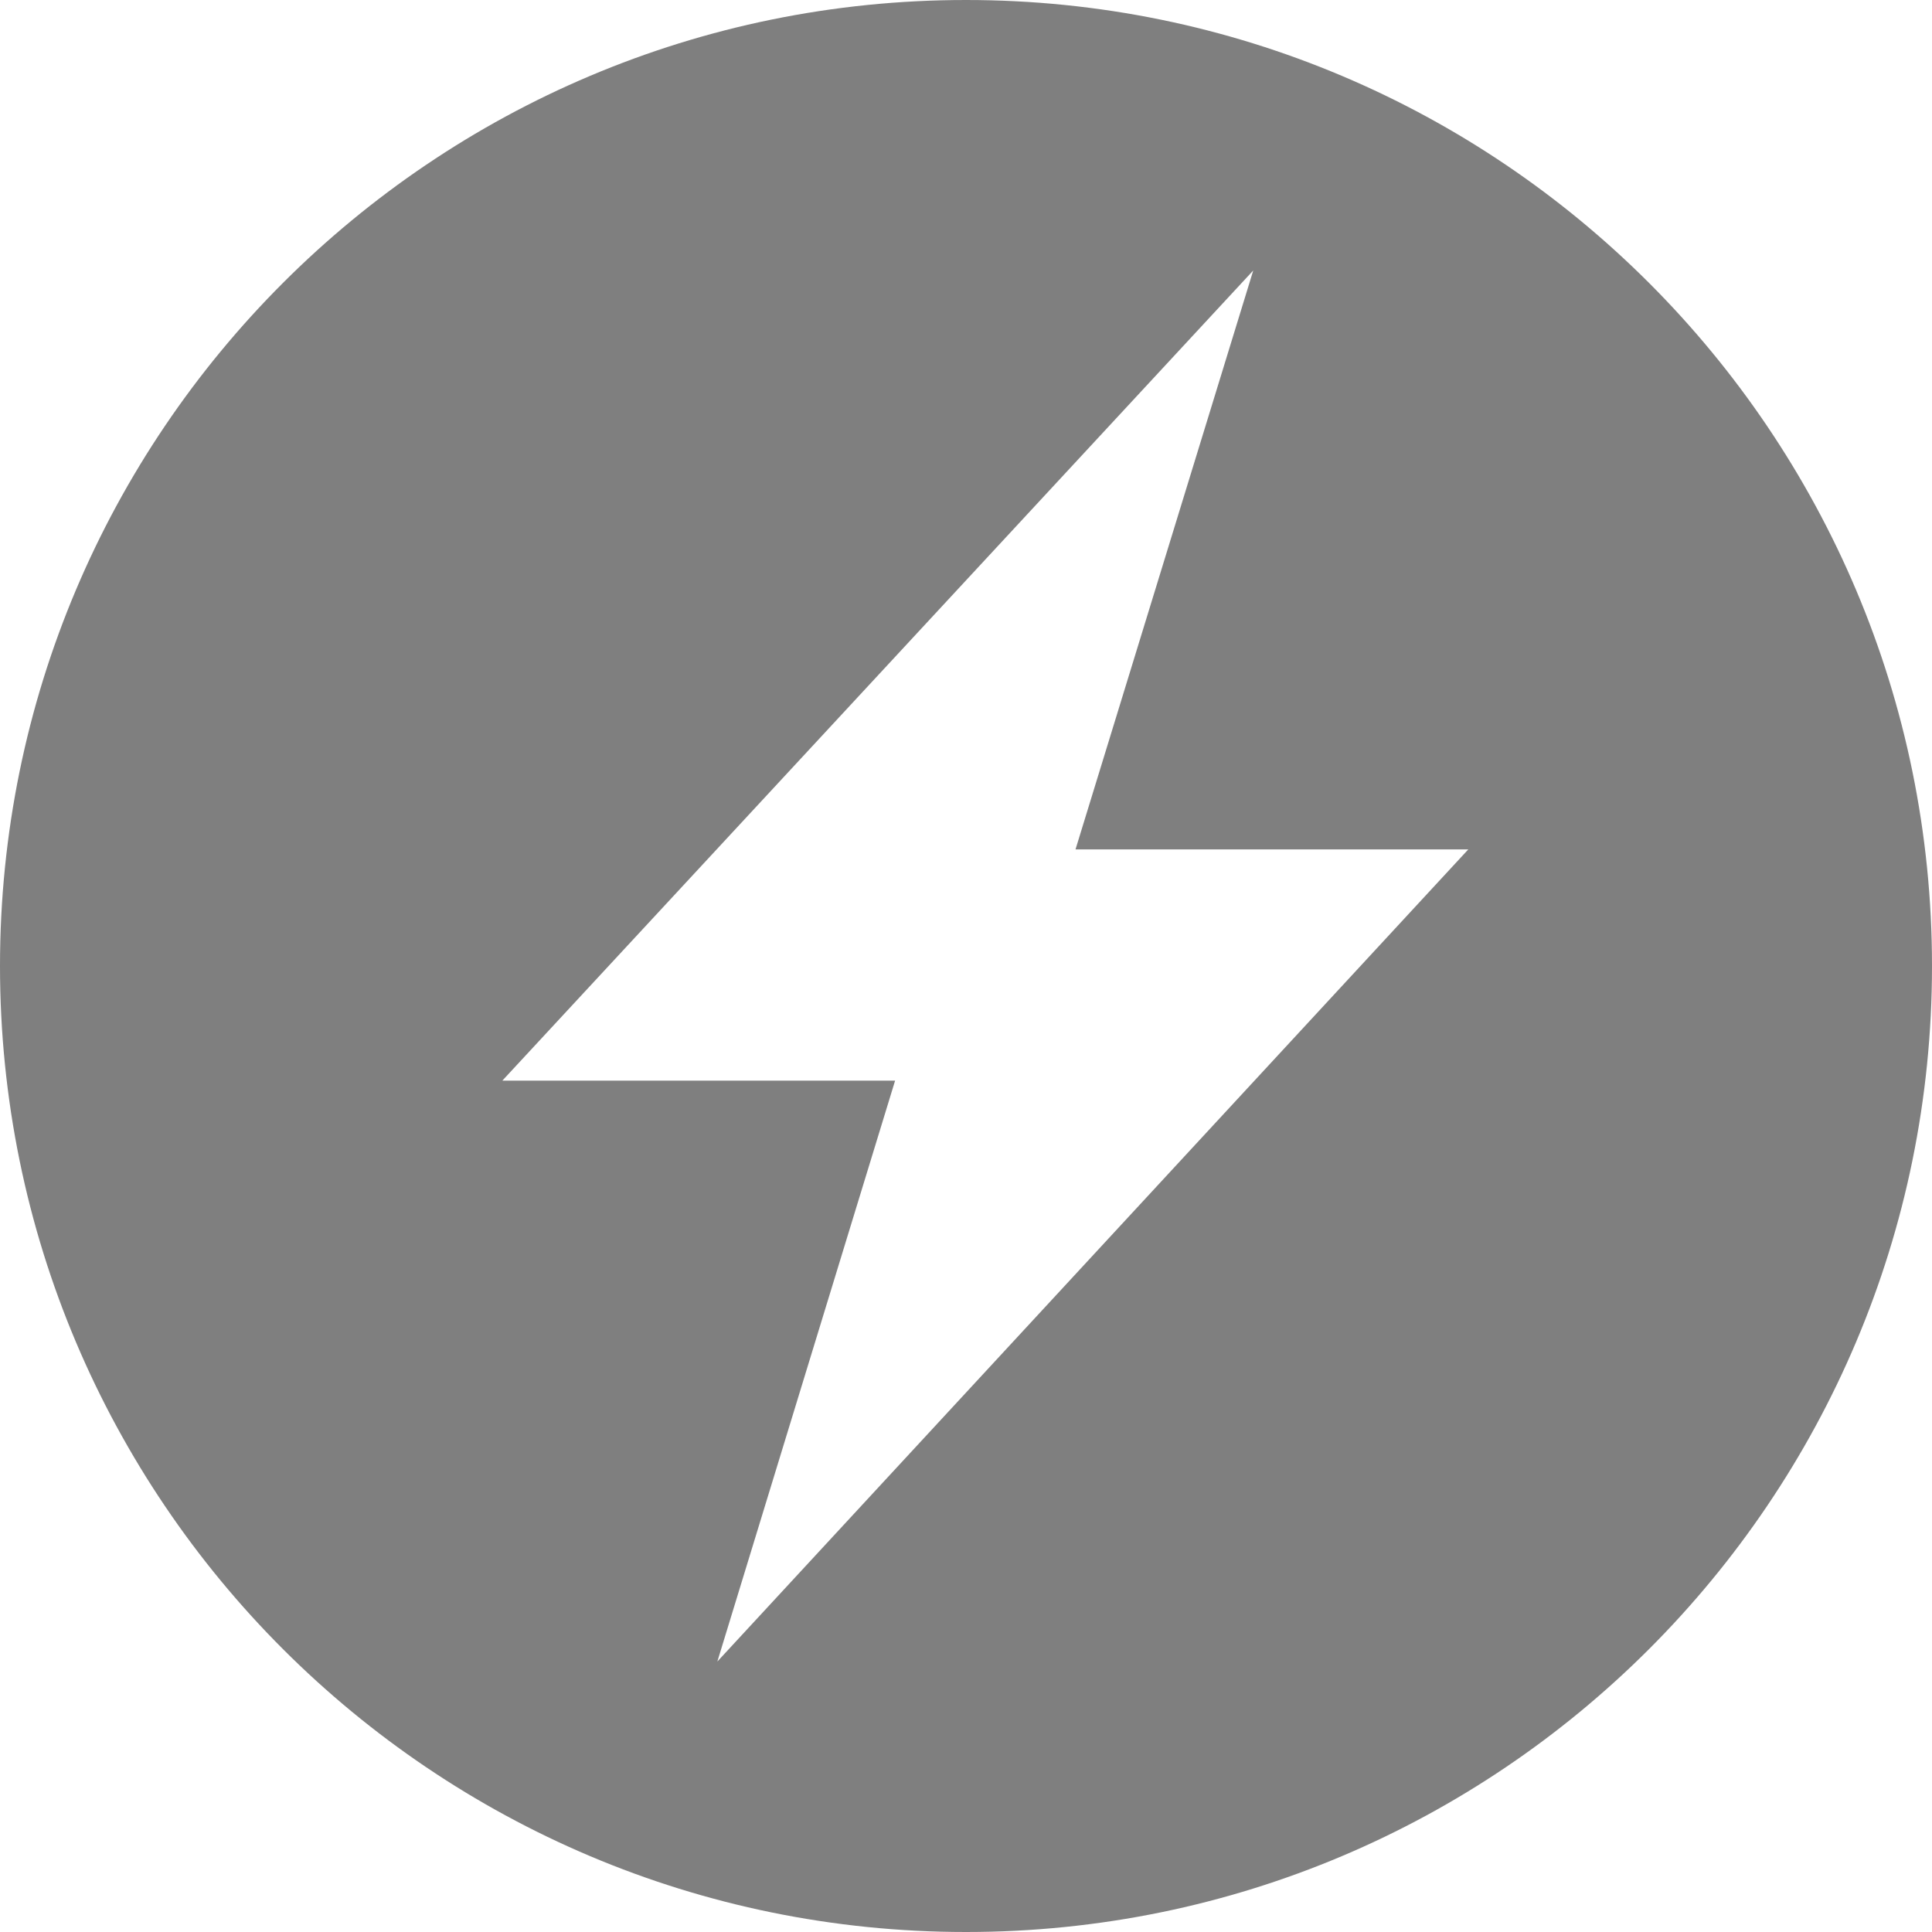
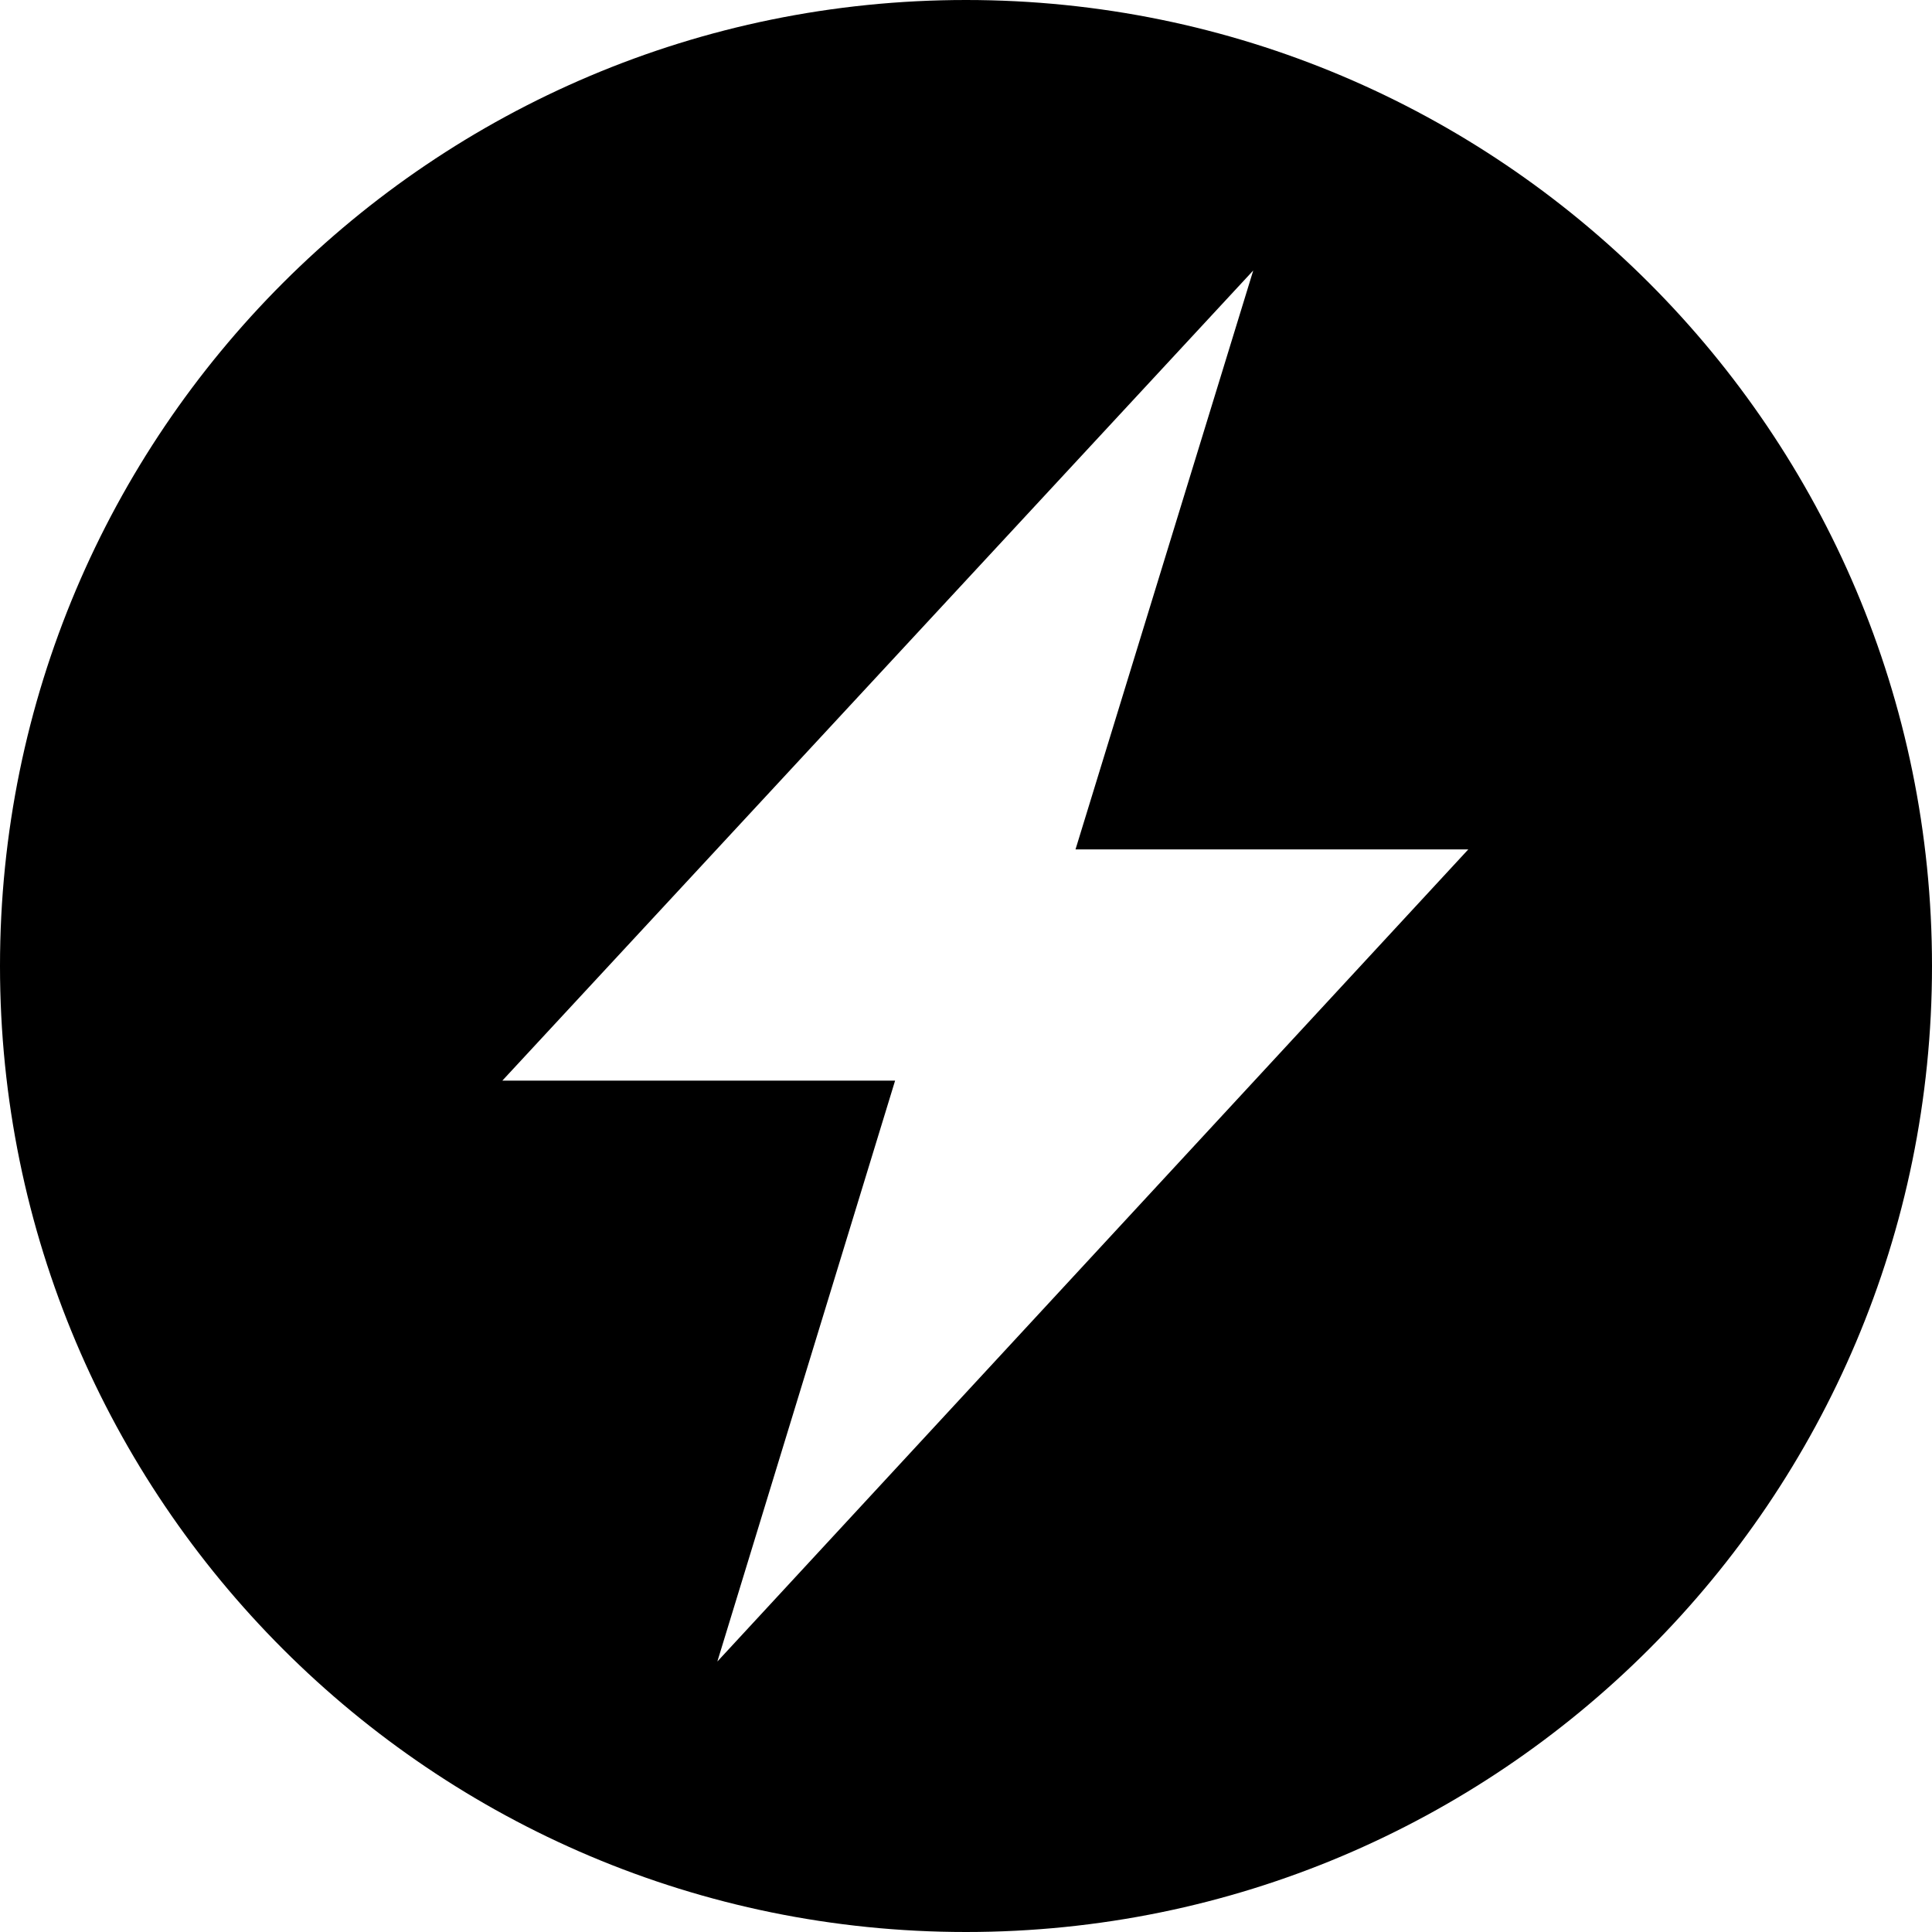
<svg xmlns="http://www.w3.org/2000/svg" version="1.1" id="Layer_1" x="0px" y="0px" width="50px" height="50px" enable-background="new 0 0 50 50" xml:space="preserve">
  <g>
    <g>
-       <path fill="rgba(0,0,0,0.5)" d="M25,0C11.193,0,0,11.193,0,25c0,13.808,11.193,25,25,25c13.807,0,25-11.192,25-25C50,11.193,38.807,0,25,0    z M18.565,43l4.6-15.033H13L32.434,7l-4.6,14.983h10.165L18.565,43z" />
+       <path d="M25,0C11.193,0,0,11.193,0,25c0,13.808,11.193,25,25,25c13.807,0,25-11.192,25-25C50,11.193,38.807,0,25,0    z M18.565,43l4.6-15.033H13L32.434,7l-4.6,14.983h10.165L18.565,43z" />
    </g>
  </g>
</svg>
